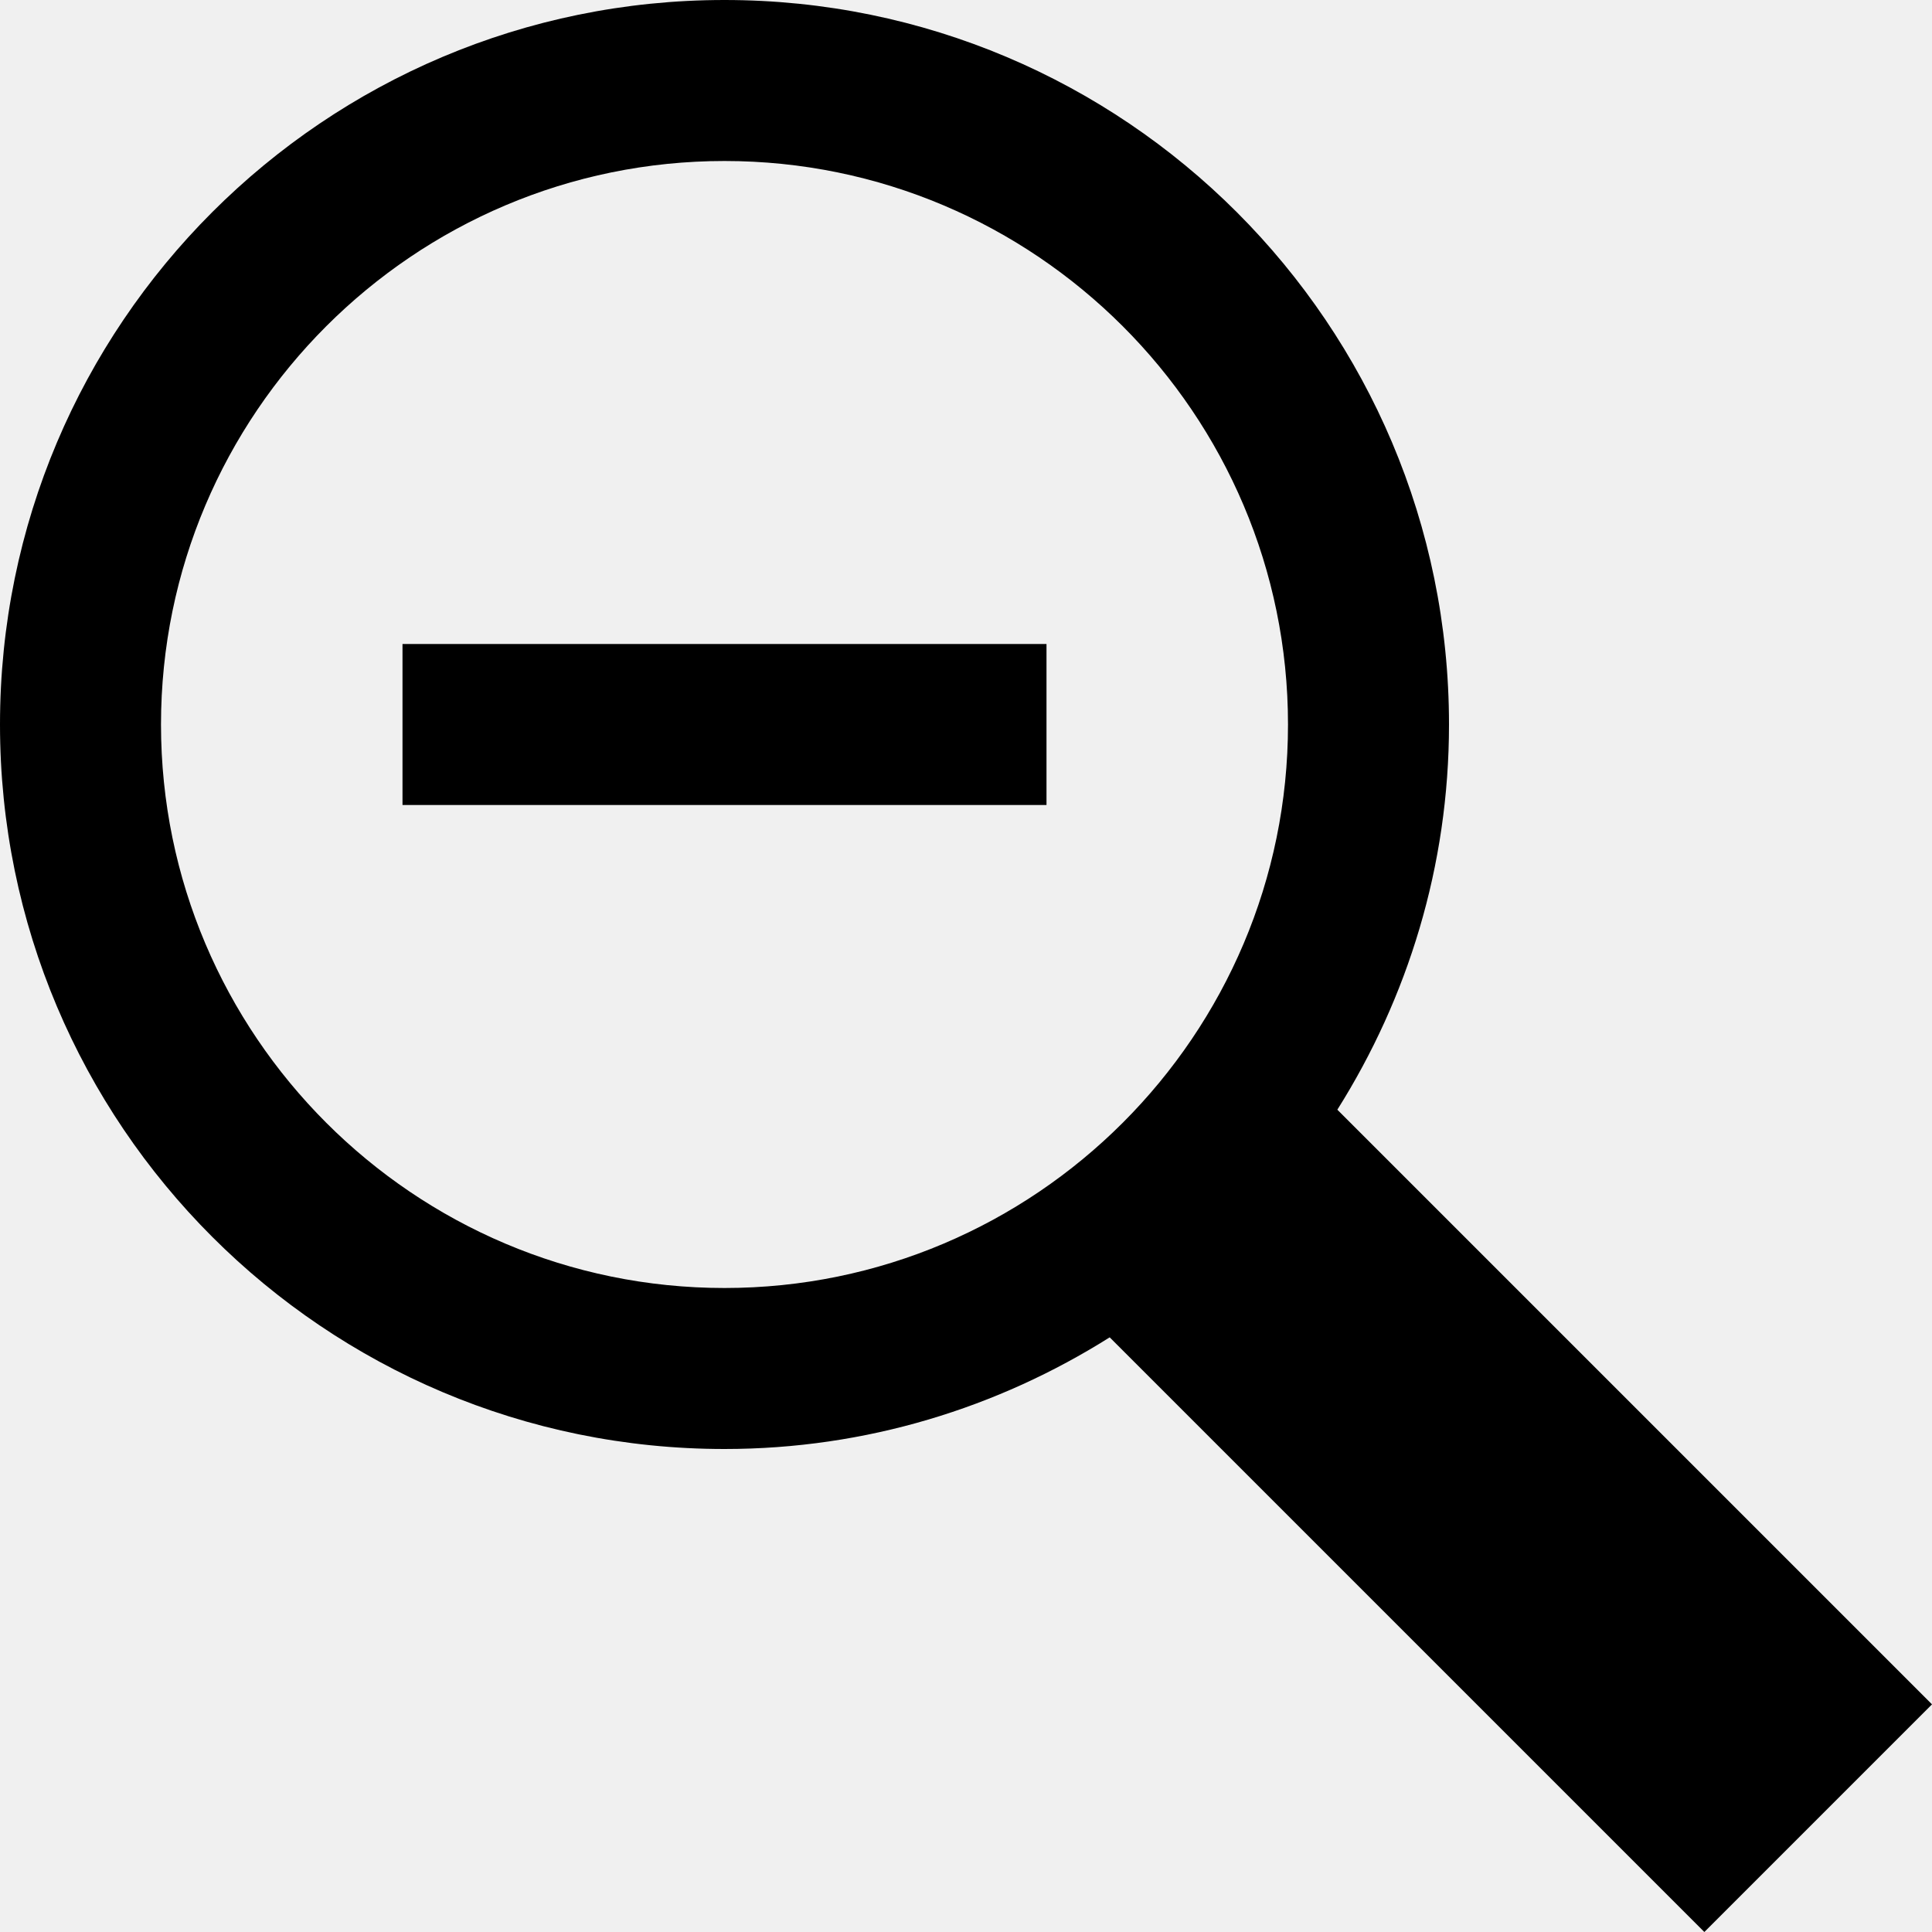
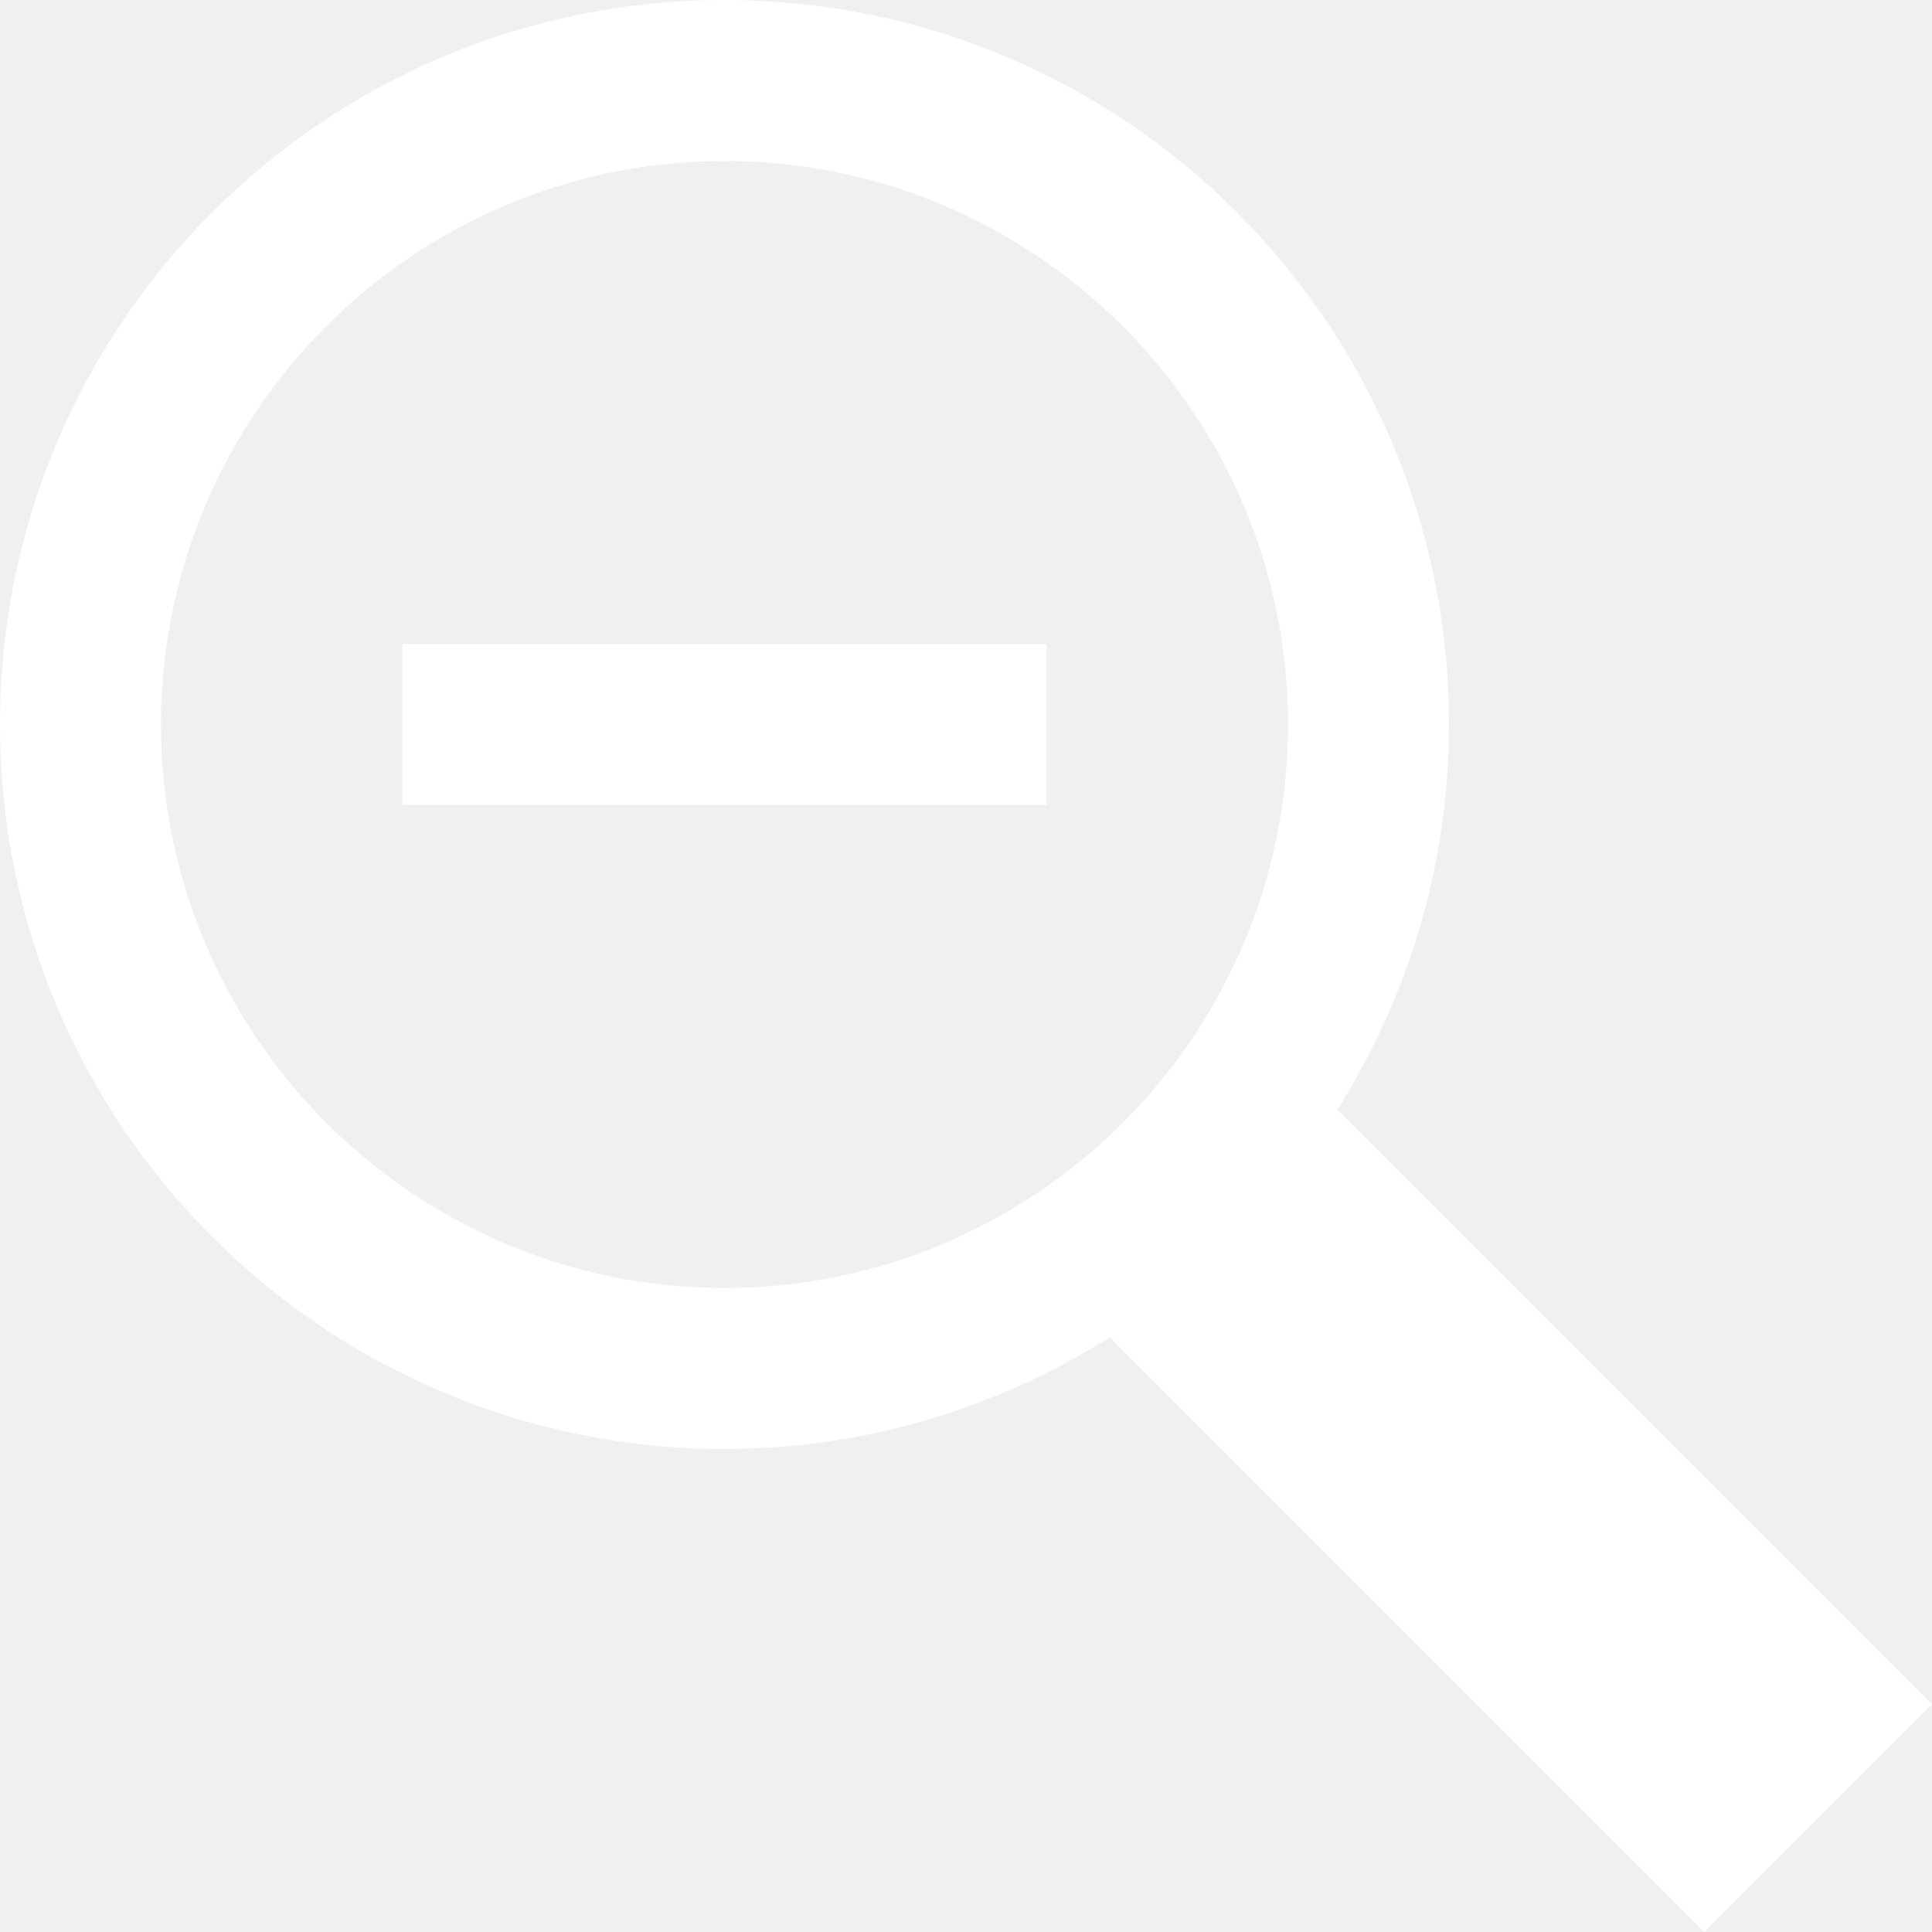
<svg xmlns="http://www.w3.org/2000/svg" width="24" height="24" viewBox="0 0 24 24">
-   <path d="M13 10h-8v-2h8v2zm8.172 14l-7.387-7.387c-1.388.874-3.024 1.387-4.785 1.387-4.971 0-9-4.029-9-9s4.029-9 9-9 9 4.029 9 9c0 1.761-.514 3.398-1.387 4.785l7.387 7.387-2.828 2.828zm-12.172-8c3.859 0 7-3.14 7-7s-3.141-7-7-7-7 3.14-7 7 3.141 7 7 7z" />
+   <path fill="white" d="M13 10h-8v-2h8v2zm8.172 14l-7.387-7.387c-1.388.874-3.024 1.387-4.785 1.387-4.971 0-9-4.029-9-9s4.029-9 9-9 9 4.029 9 9c0 1.761-.514 3.398-1.387 4.785l7.387 7.387-2.828 2.828zm-12.172-8c3.859 0 7-3.14 7-7s-3.141-7-7-7-7 3.14-7 7 3.141 7 7 7z" />
</svg>
